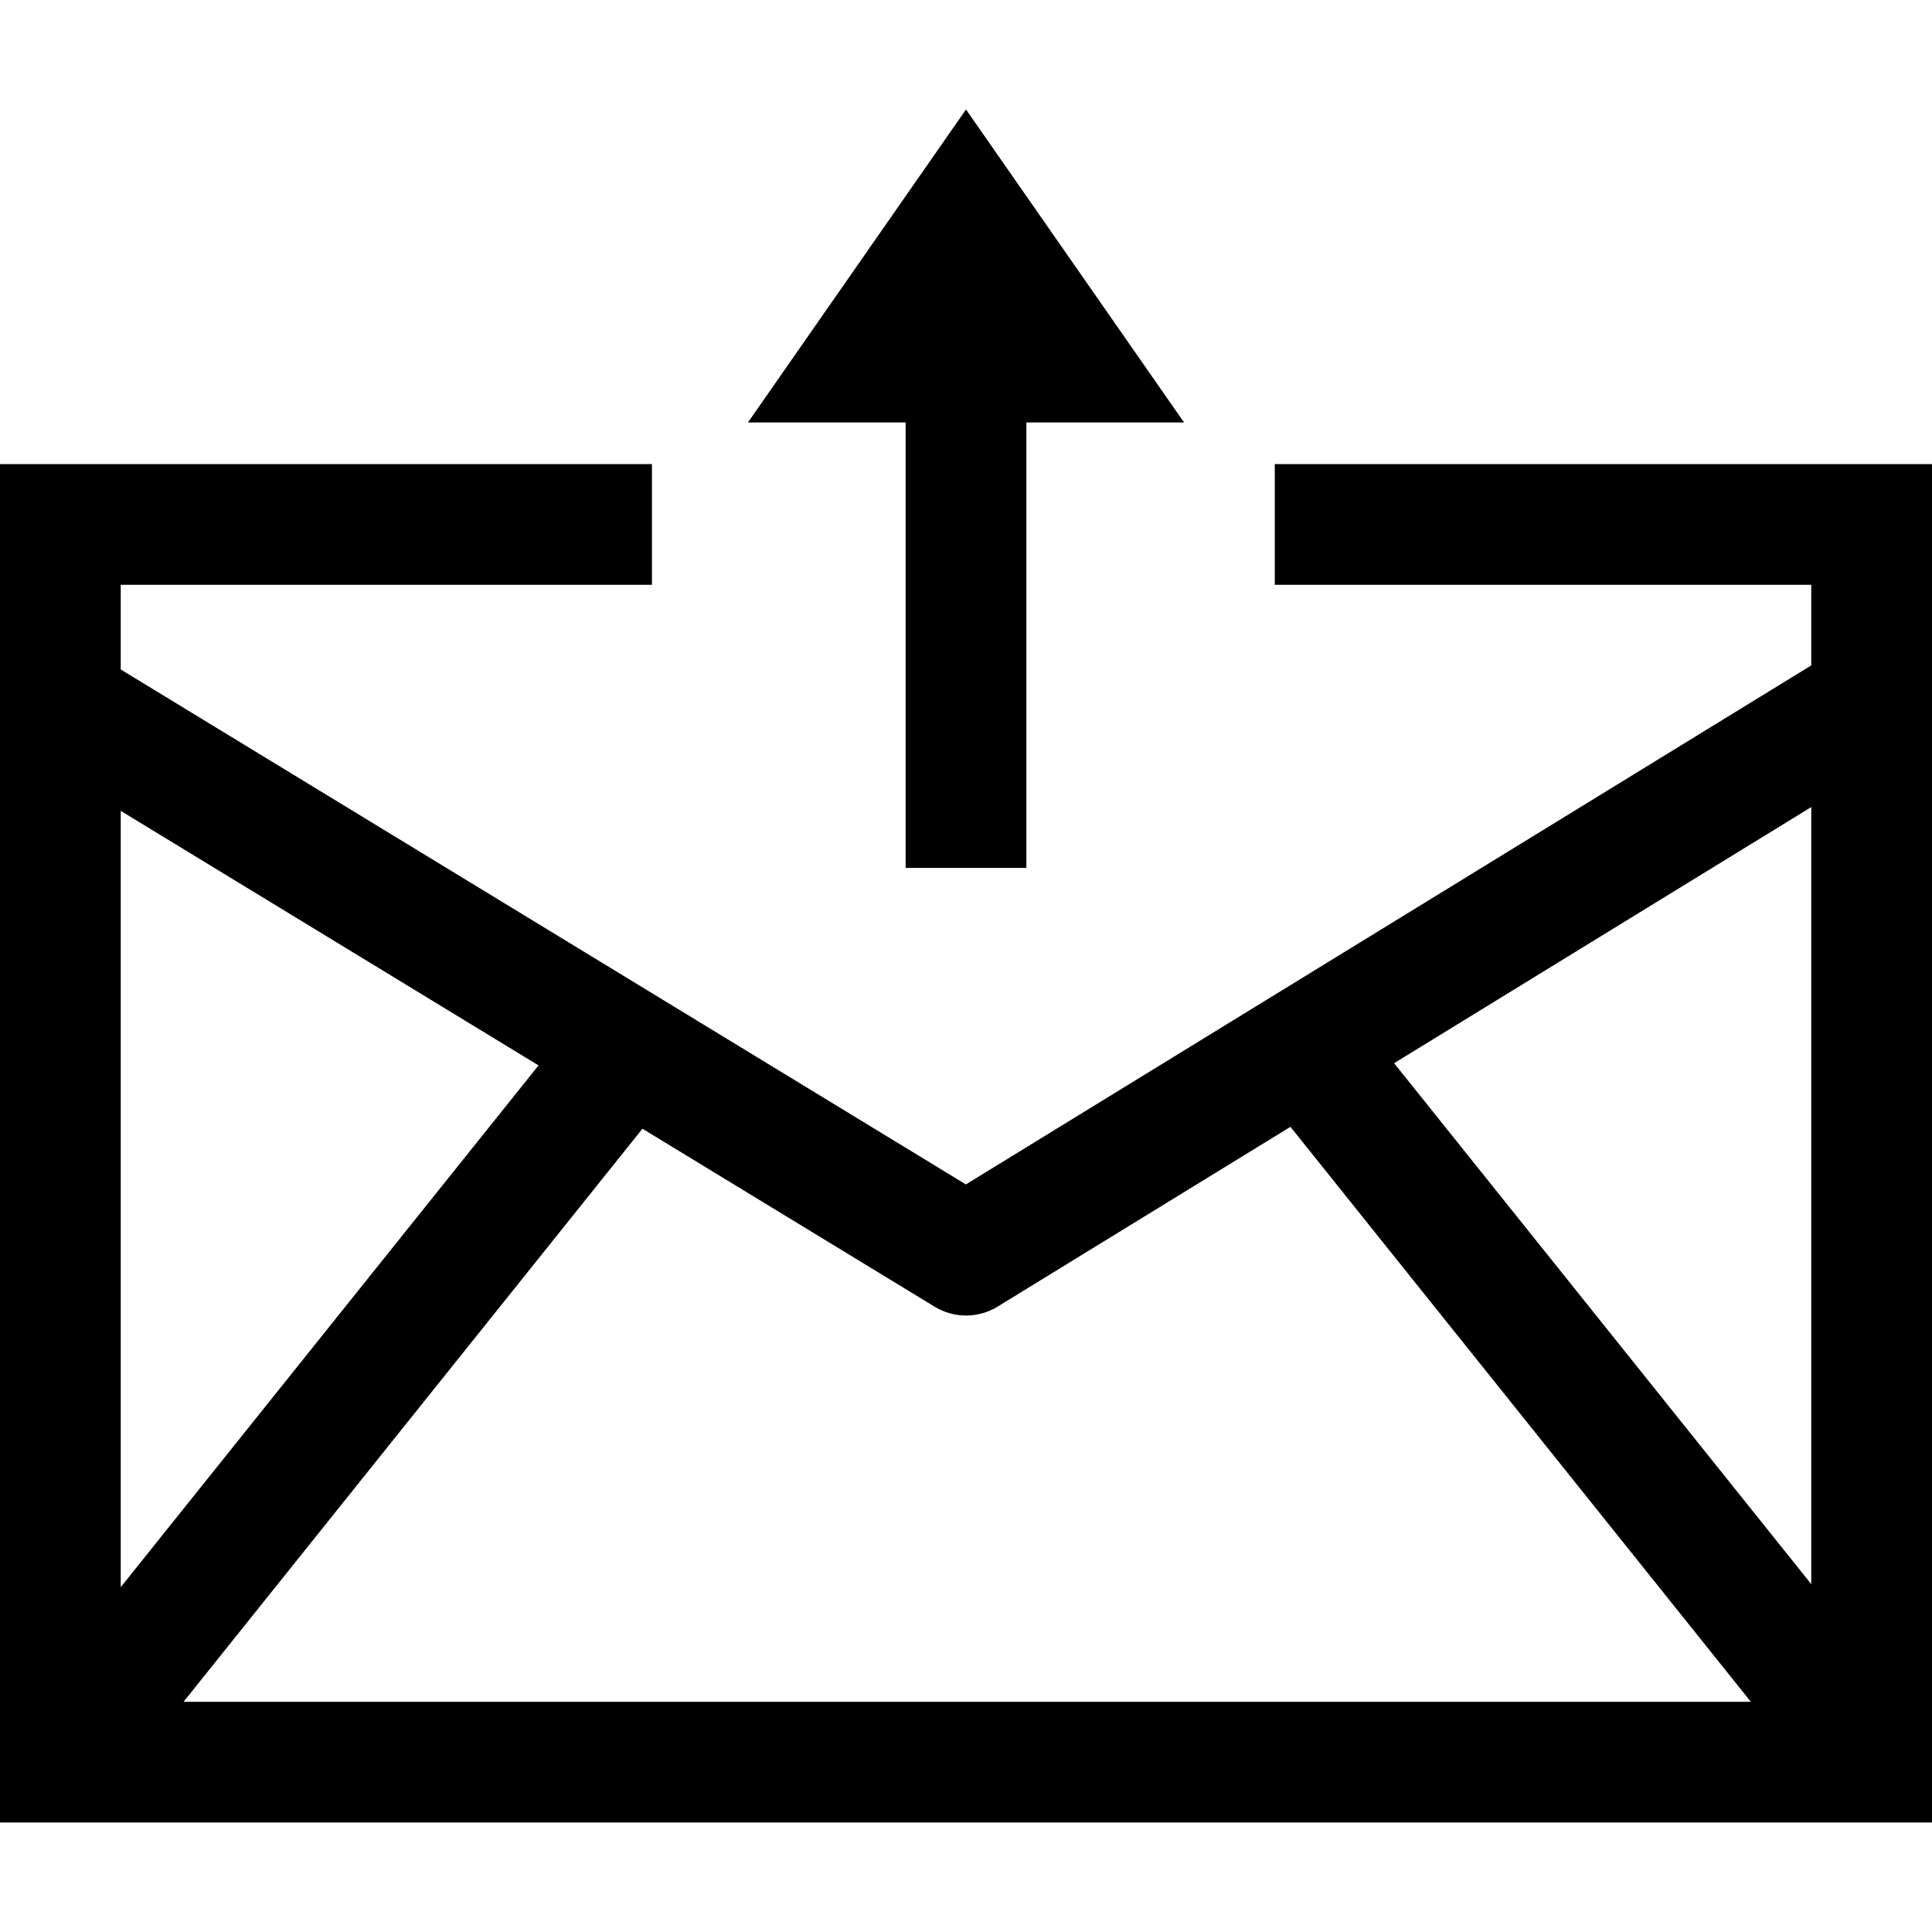
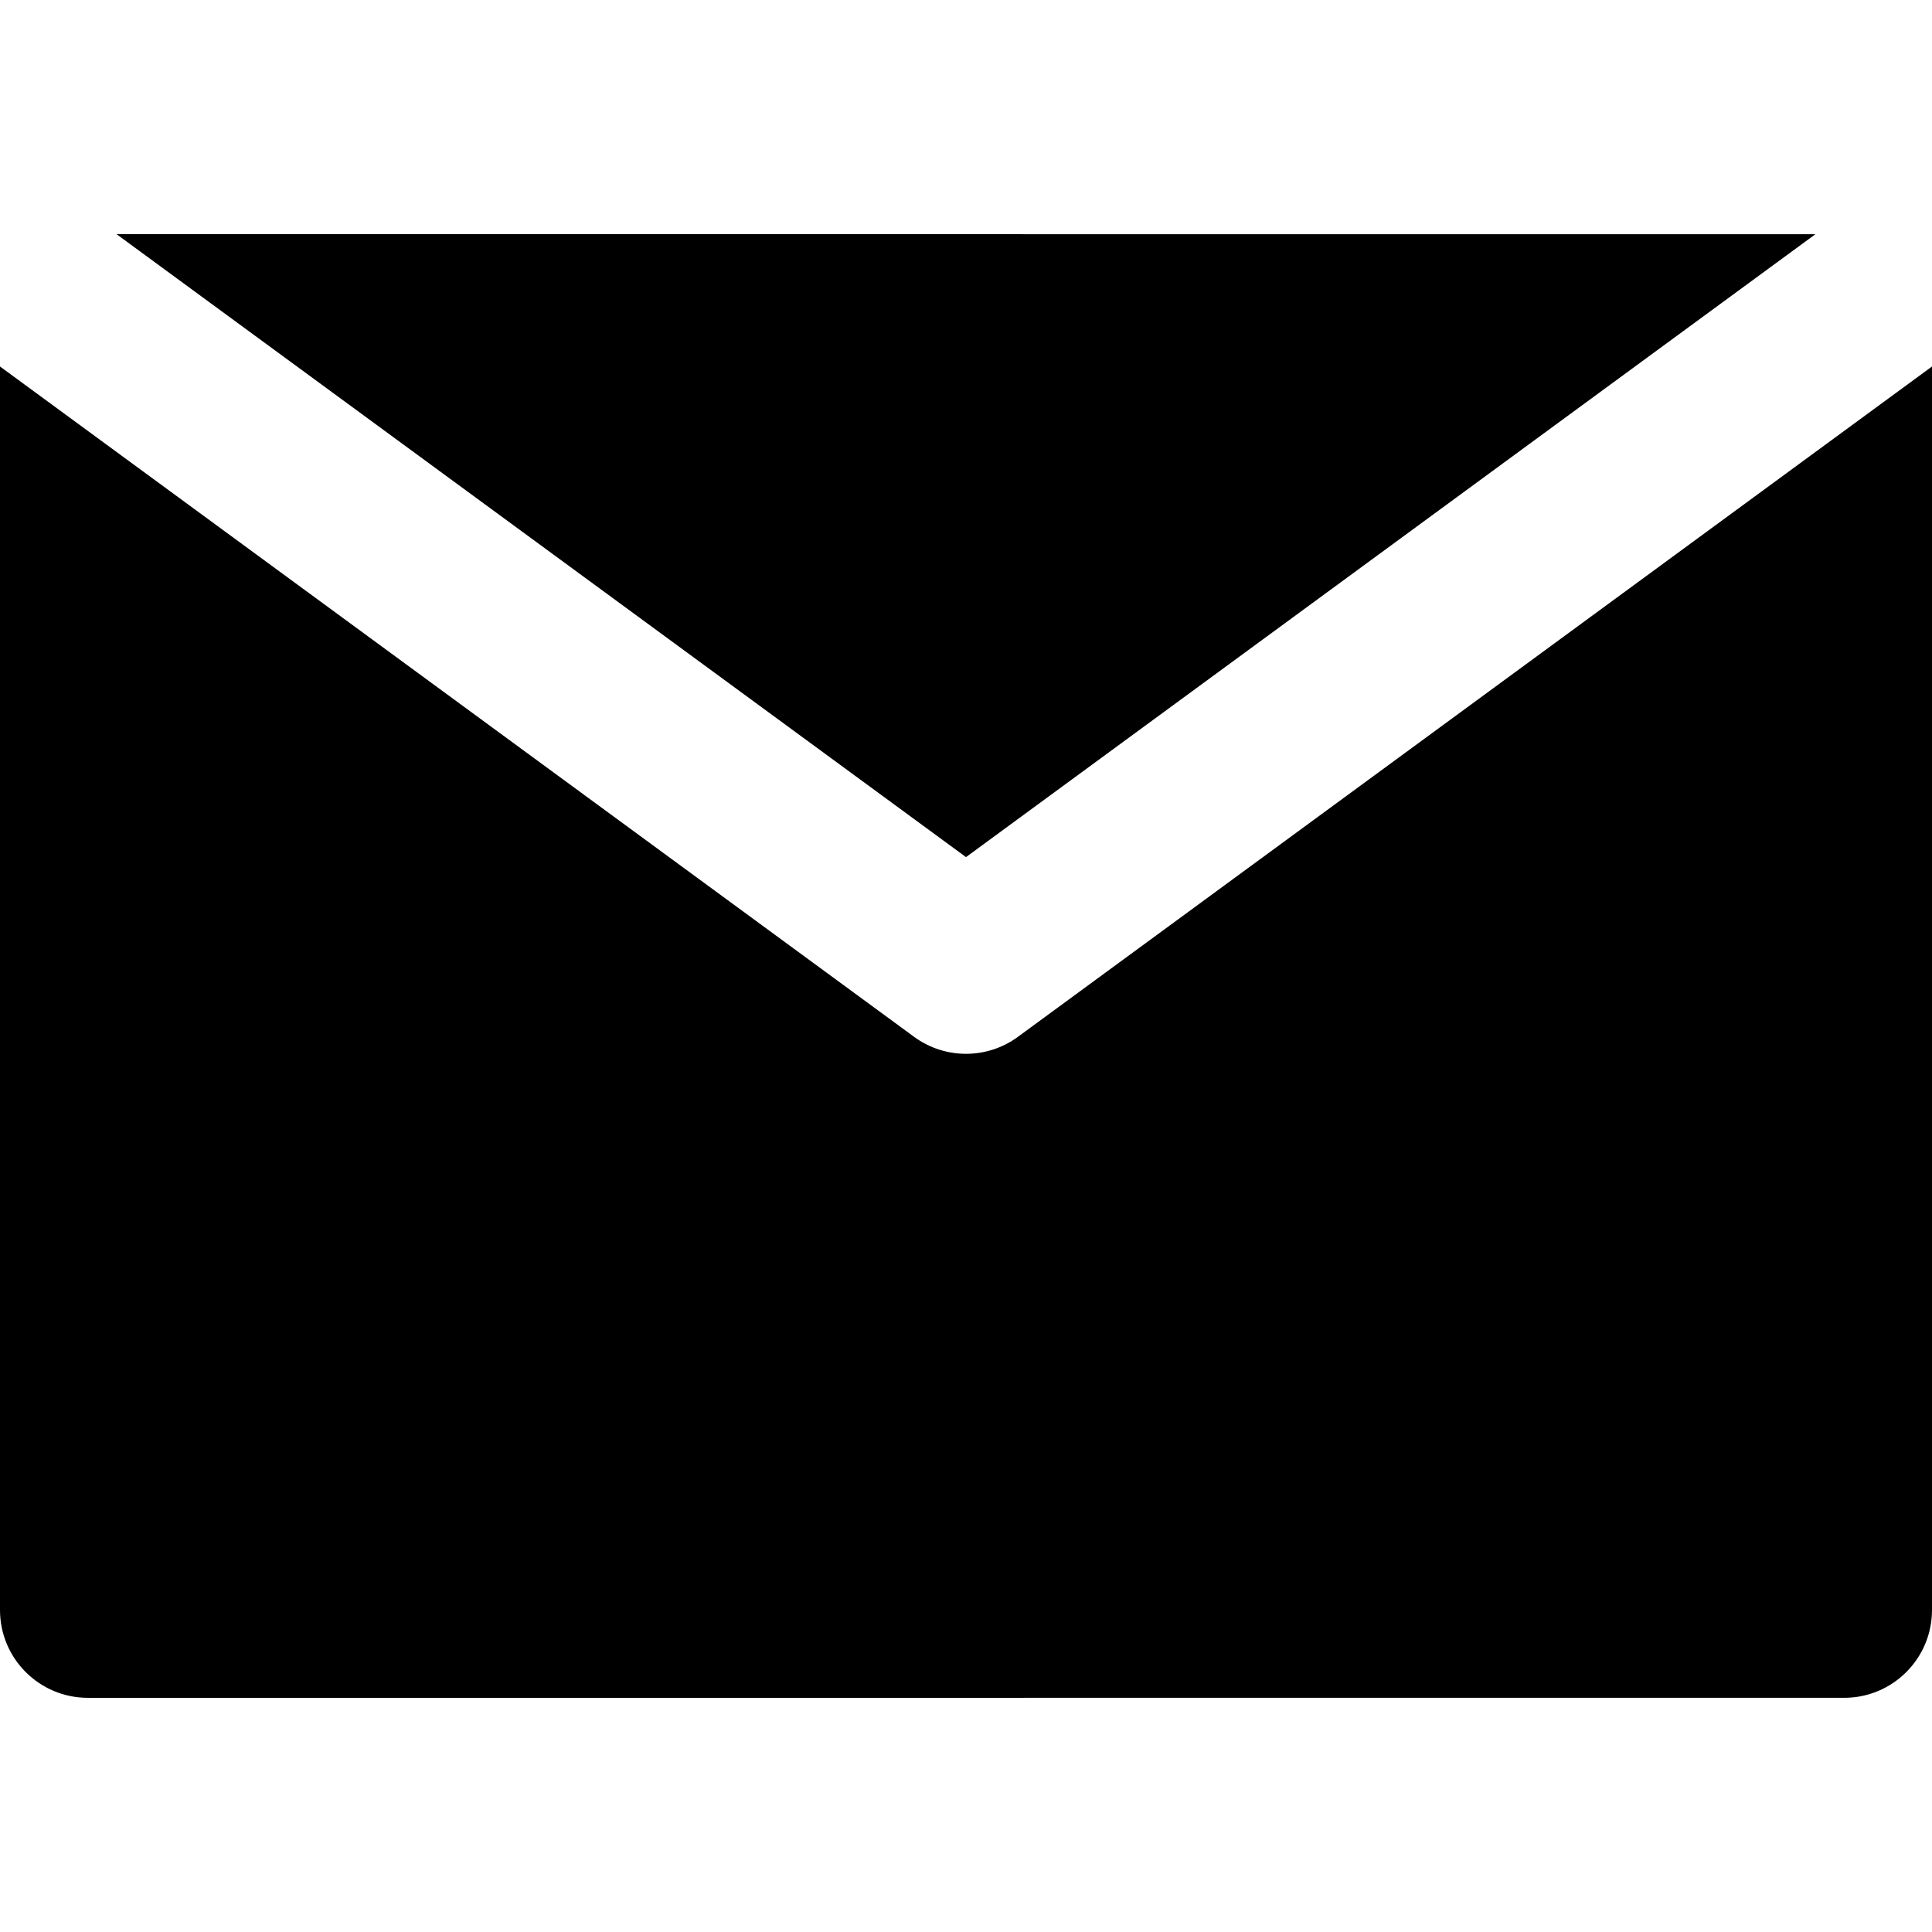
- <svg xmlns="http://www.w3.org/2000/svg" version="1.1" id="Capa_1" x="0px" y="0px" viewBox="0 0 490 490" style="enable-background:new 0 0 490 490;" xml:space="preserve">
-   <g>
-     <path d="M490,117.699H323.318v30.621h136.061v20.441L244.97,300.395L30.621,169.794v-21.473h134.73v-30.621H0v344.534h490V117.699z    M459.379,401.775L353.58,269.648l105.799-64.955V401.775z M245,333.648c2.781,0,5.547-0.748,8.014-2.258l74.274-45.6   l116.765,145.822H46.56l116.382-145.344l74.089,45.137C239.483,332.901,242.234,333.648,245,333.648z M136.583,270.21   L30.621,402.54V205.654L136.583,270.21z" />
-     <polygon points="260.311,220.119 260.311,107.146 300.304,107.146 245,27.766 189.696,107.146 229.689,107.146 229.689,220.119     " />
+ <svg xmlns="http://www.w3.org/2000/svg" version="1.1" id="Layer_1" x="0px" y="0px" viewBox="0 0 330.001 330.001" style="enable-background:new 0 0 330.001 330.001;" xml:space="preserve">
+   <g id="XMLID_348_">
+     <path id="XMLID_350_" d="M173.871,177.097c-2.641,1.936-5.756,2.903-8.87,2.903c-3.116,0-6.23-0.967-8.871-2.903L30,84.602   L0.001,62.603L0,275.001c0.001,8.284,6.716,15,15,15L315.001,290c8.285,0,15-6.716,15-14.999V62.602l-30.001,22L173.871,177.097z" />
+     <polygon id="XMLID_351_" points="165.001,146.4 310.087,40.001 19.911,40  " />
  </g>
  <g>
</g>
  <g>
</g>
  <g>
</g>
  <g>
</g>
  <g>
</g>
  <g>
</g>
  <g>
</g>
  <g>
</g>
  <g>
</g>
  <g>
</g>
  <g>
</g>
  <g>
</g>
  <g>
</g>
  <g>
</g>
  <g>
</g>
</svg>
